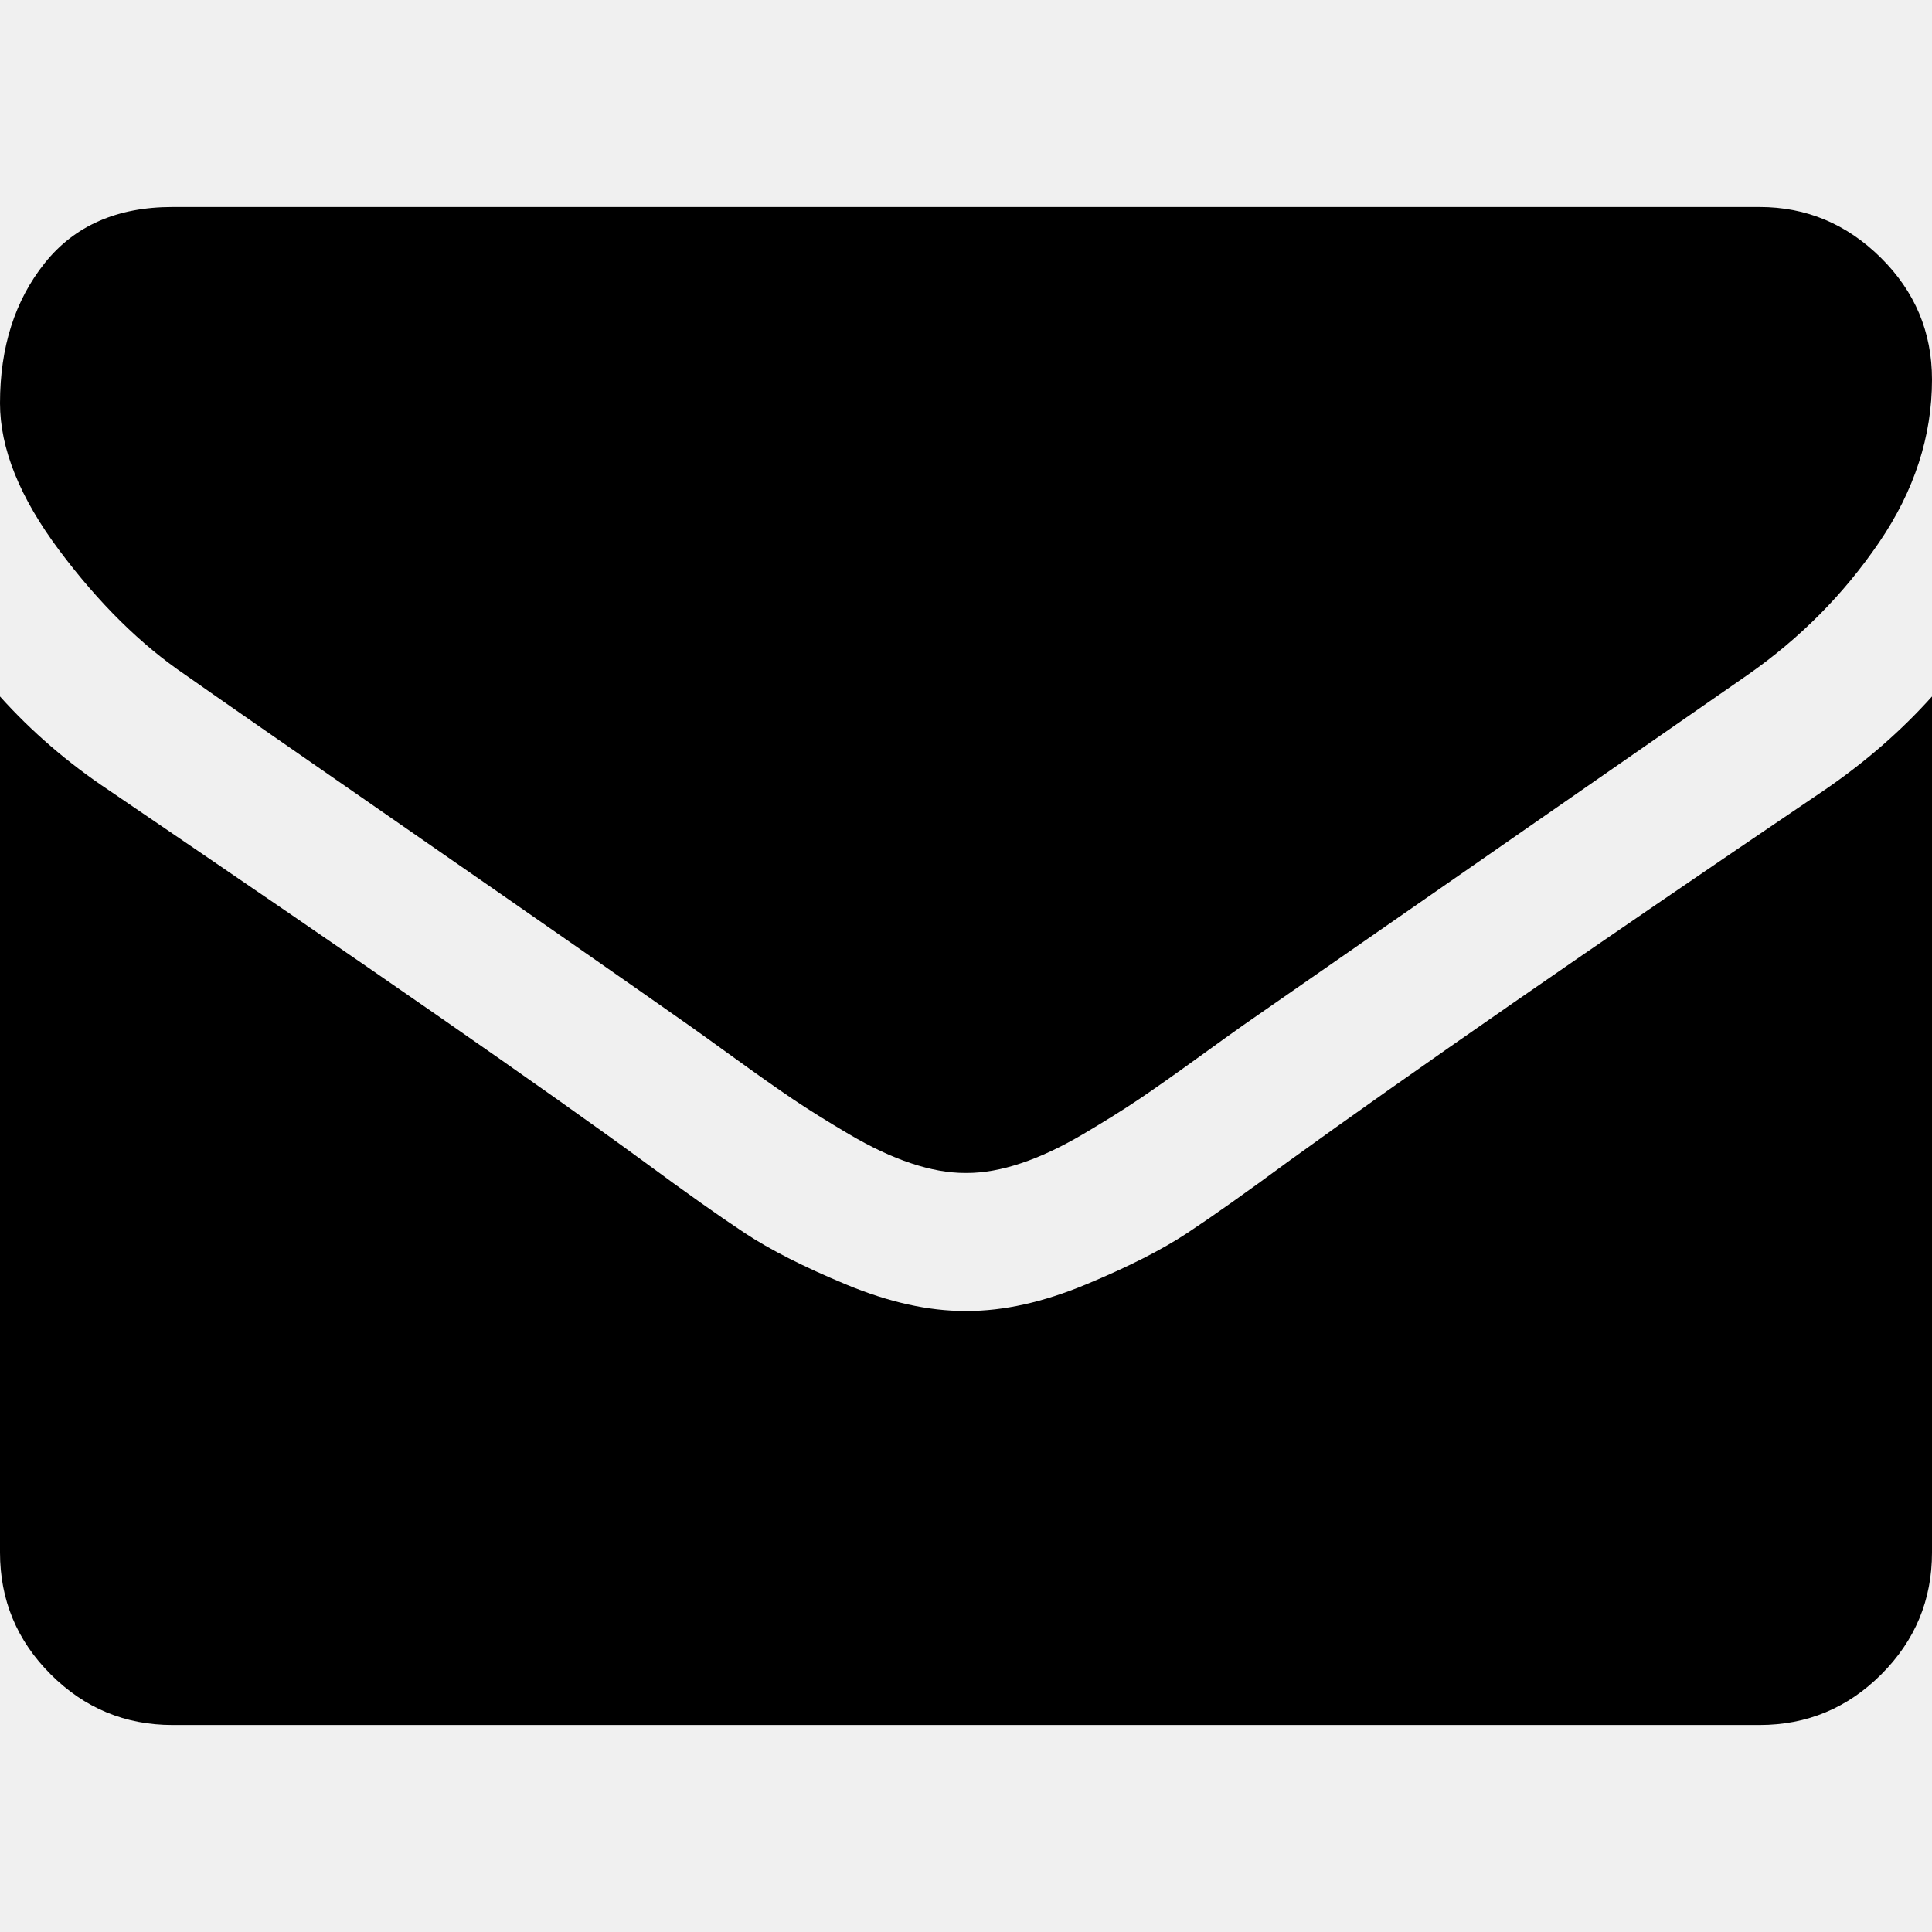
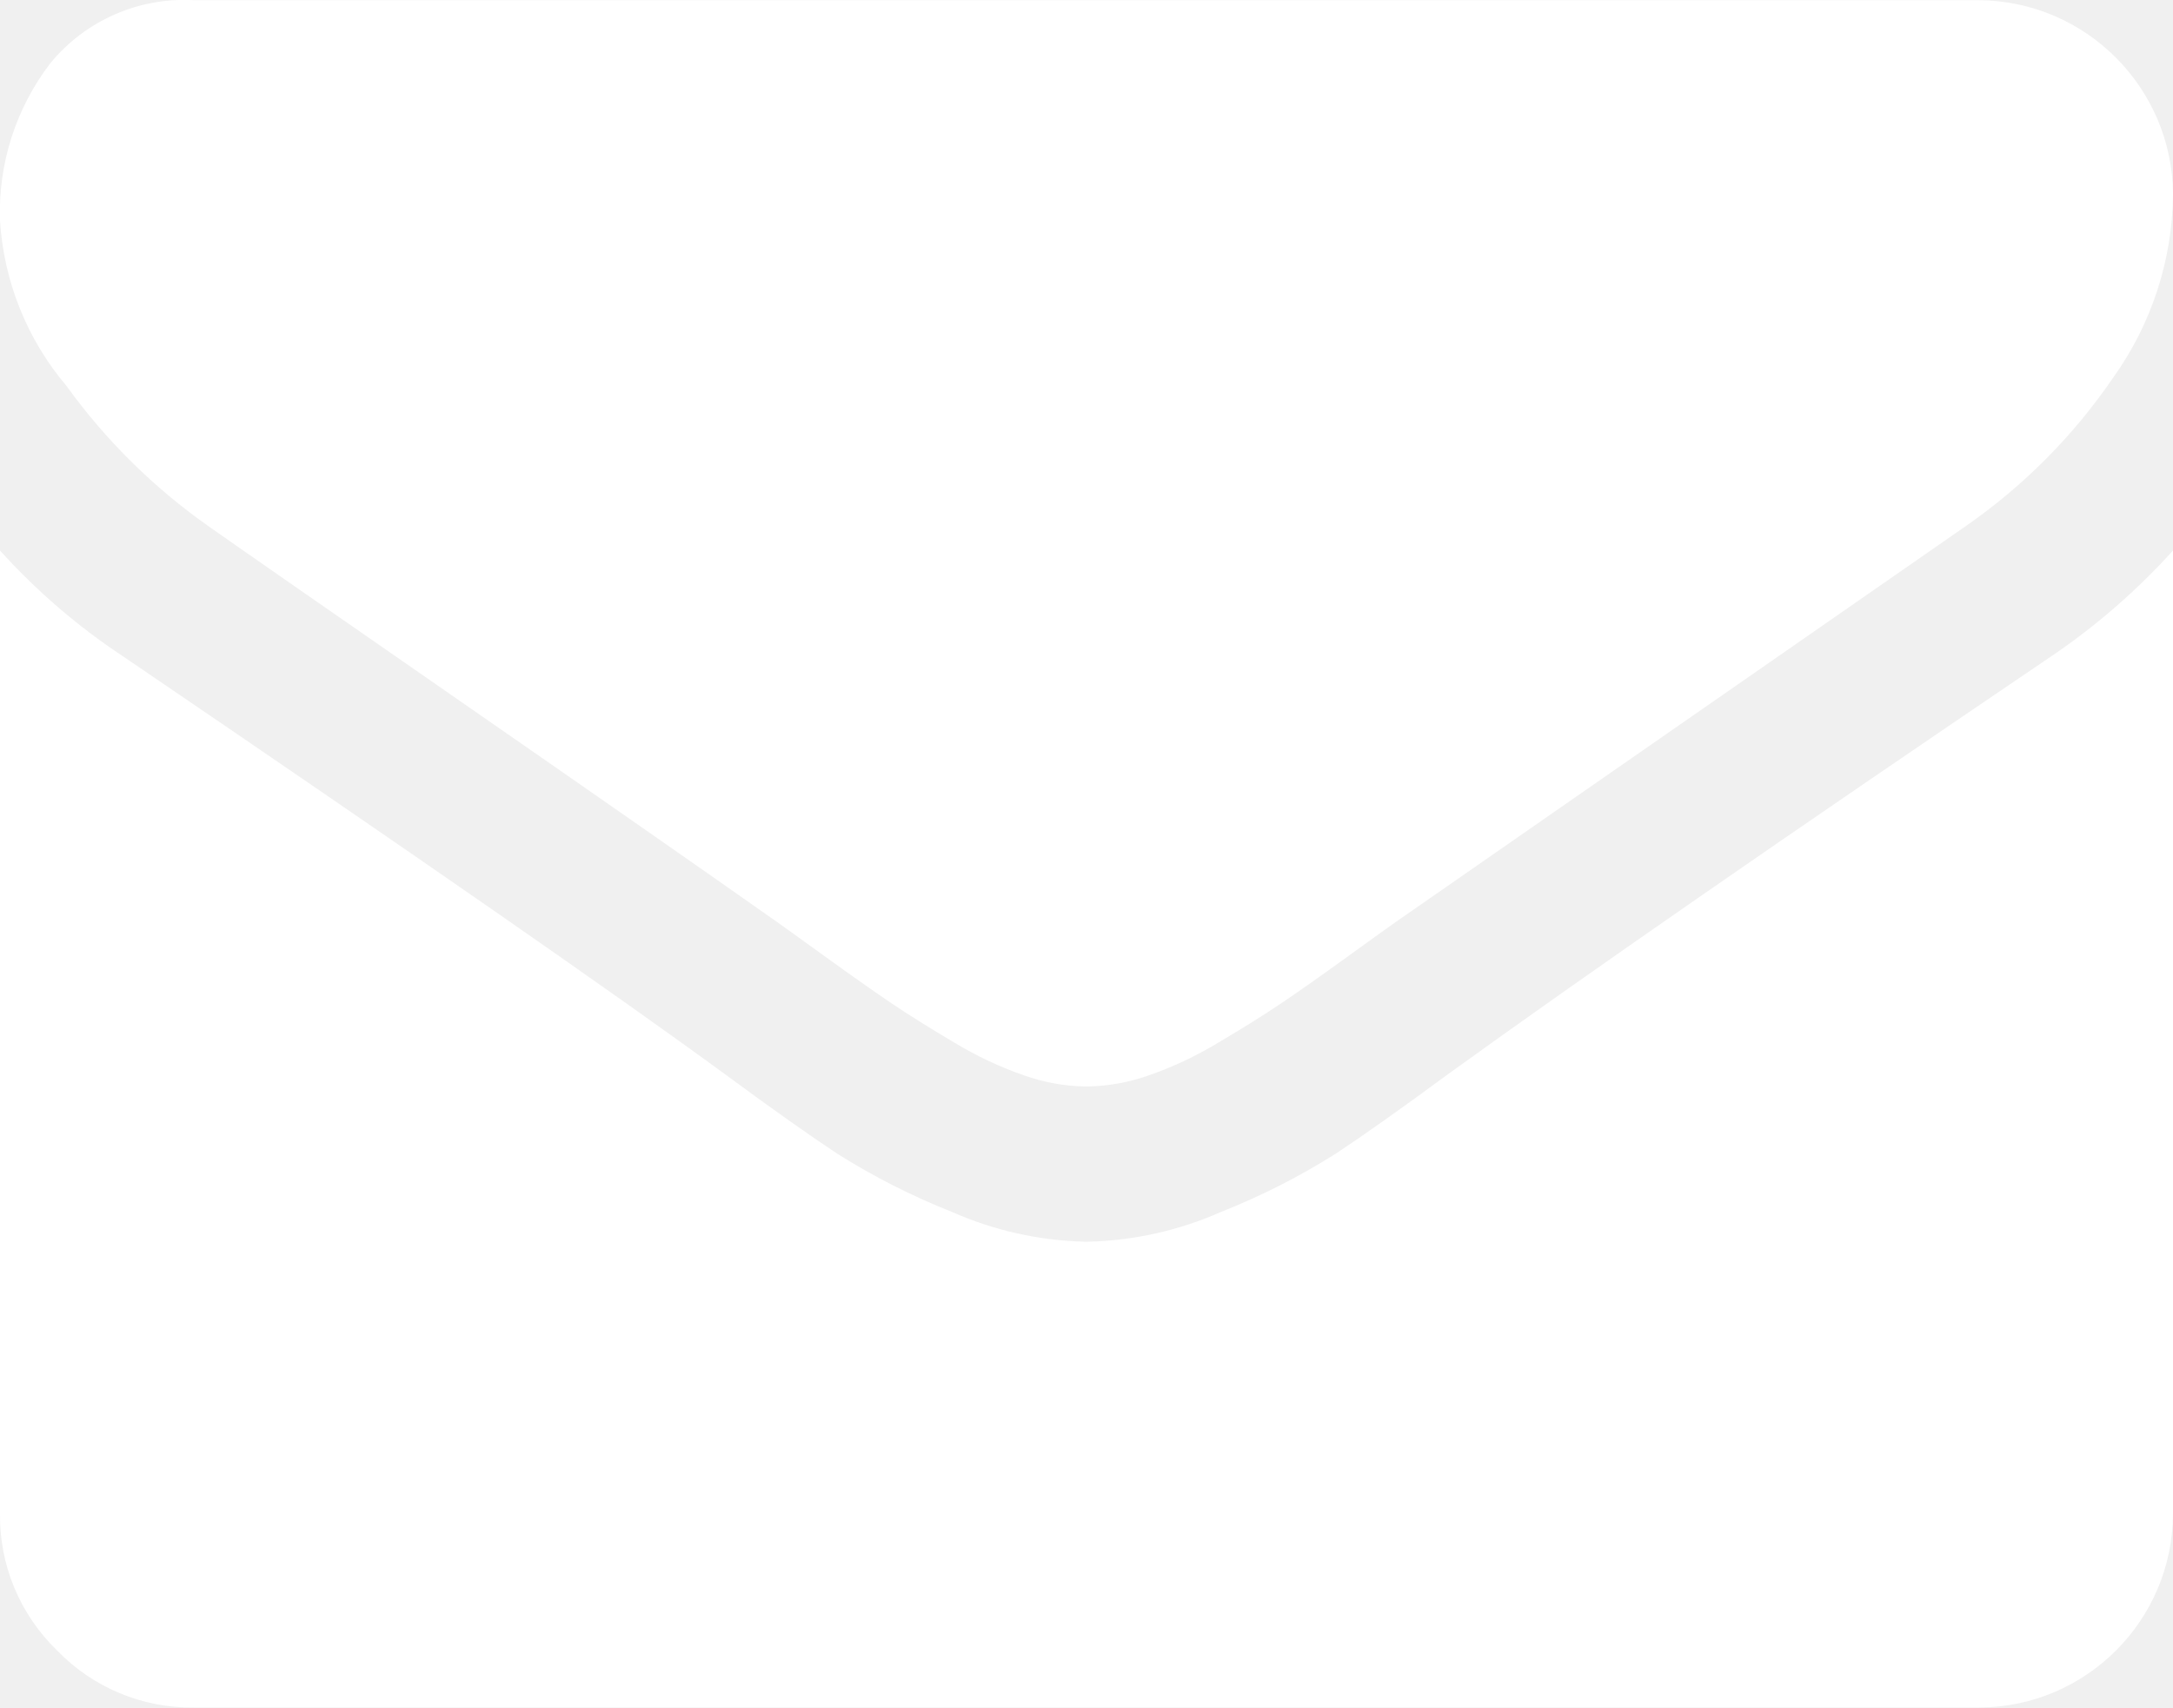
- <svg xmlns="http://www.w3.org/2000/svg" version="1.1" id="Capa_1" x="0px" y="0px" width="511.626px" height="511.626px" viewBox="0 0 511.626 511.626" style="enable-background:new 0 0 511.626 511.626;" xml:space="preserve">
-   <g>
-     <g>
-       <path d="M49.106,178.729c6.472,4.567,25.981,18.131,58.528,40.685c32.548,22.554,57.482,39.92,74.803,52.099    c1.903,1.335,5.946,4.237,12.131,8.71c6.186,4.476,11.326,8.093,15.416,10.852c4.093,2.758,9.041,5.852,14.849,9.277    c5.806,3.422,11.279,5.996,16.418,7.7c5.14,1.718,9.898,2.569,14.275,2.569h0.287h0.288c4.377,0,9.137-0.852,14.277-2.569    c5.137-1.704,10.615-4.281,16.416-7.7c5.804-3.429,10.752-6.52,14.845-9.277c4.093-2.759,9.229-6.376,15.417-10.852    c6.184-4.477,10.232-7.375,12.135-8.71c17.508-12.179,62.051-43.11,133.615-92.79c13.894-9.703,25.502-21.411,34.827-35.116    c9.332-13.699,13.993-28.07,13.993-43.105c0-12.564-4.523-23.319-13.565-32.264c-9.041-8.947-19.749-13.418-32.117-13.418H45.679    c-14.655,0-25.933,4.948-33.832,14.844C3.949,79.562,0,91.934,0,106.779c0,11.991,5.236,24.985,15.703,38.974    C26.169,159.743,37.307,170.736,49.106,178.729z" />
-       <path d="M483.072,209.275c-62.424,42.251-109.824,75.087-142.177,98.501c-10.849,7.991-19.65,14.229-26.409,18.699    c-6.759,4.473-15.748,9.041-26.98,13.702c-11.228,4.668-21.692,6.995-31.401,6.995h-0.291h-0.287    c-9.707,0-20.177-2.327-31.405-6.995c-11.228-4.661-20.223-9.229-26.98-13.702c-6.755-4.47-15.559-10.708-26.407-18.699    c-25.697-18.842-72.995-51.68-141.896-98.501C17.987,202.047,8.375,193.762,0,184.437v226.685c0,12.57,4.471,23.319,13.418,32.265    c8.945,8.949,19.701,13.422,32.264,13.422h420.266c12.56,0,23.315-4.473,32.261-13.422c8.949-8.949,13.418-19.694,13.418-32.265    V184.437C503.441,193.569,493.927,201.854,483.072,209.275z" />
-     </g>
+ <svg xmlns="http://www.w3.org/2000/svg" id="email" width="58.341" height="45.839" viewBox="0 0 58.341 45.839">
+   <g id="Group_15" data-name="Group 15">
+     <path id="Path_17" data-name="Path 17" d="M5.6,68.949q1.107.781,6.674,4.639T20.8,79.53q.325.228,1.383.993t1.758,1.237q.7.472,1.693,1.058a9.823,9.823,0,0,0,1.872.878,5.158,5.158,0,0,0,1.628.293H29.2a5.163,5.163,0,0,0,1.628-.293,9.832,9.832,0,0,0,1.872-.878q.993-.587,1.693-1.058t1.758-1.237q1.058-.766,1.384-.993,2.995-2.083,15.236-10.581a15.466,15.466,0,0,0,3.971-4,8.6,8.6,0,0,0,1.6-4.915,5.253,5.253,0,0,0-5.209-5.209H5.209a4.649,4.649,0,0,0-3.858,1.693A6.572,6.572,0,0,0,0,60.745a7.6,7.6,0,0,0,1.791,4.444A16.16,16.16,0,0,0,5.6,68.949Z" transform="translate(0 -54.82)" fill="#fff" />
+     <path id="Path_18" data-name="Path 18" d="M55.085,187.269Q44.407,194.5,38.872,198.5q-1.856,1.367-3.011,2.132a18.584,18.584,0,0,1-3.077,1.562,9.368,9.368,0,0,1-3.581.8h-.066a9.371,9.371,0,0,1-3.581-.8,18.593,18.593,0,0,1-3.077-1.562q-1.155-.765-3.011-2.132-4.4-3.223-16.18-11.232A17.245,17.245,0,0,1,0,184.437v25.849a5.015,5.015,0,0,0,1.53,3.679A5.015,5.015,0,0,0,5.209,215.5H53.132a5.225,5.225,0,0,0,5.209-5.21V184.437A17.953,17.953,0,0,1,55.085,187.269Z" transform="translate(0 -169.657)" fill="#fff" />
  </g>
-   <g>
- </g>
-   <g>
- </g>
-   <g>
- </g>
-   <g>
- </g>
-   <g>
- </g>
-   <g>
- </g>
-   <g>
- </g>
-   <g>
- </g>
-   <g>
- </g>
-   <g>
- </g>
-   <g>
- </g>
-   <g>
- </g>
-   <g>
- </g>
-   <g>
- </g>
-   <g>
- </g>
</svg>
